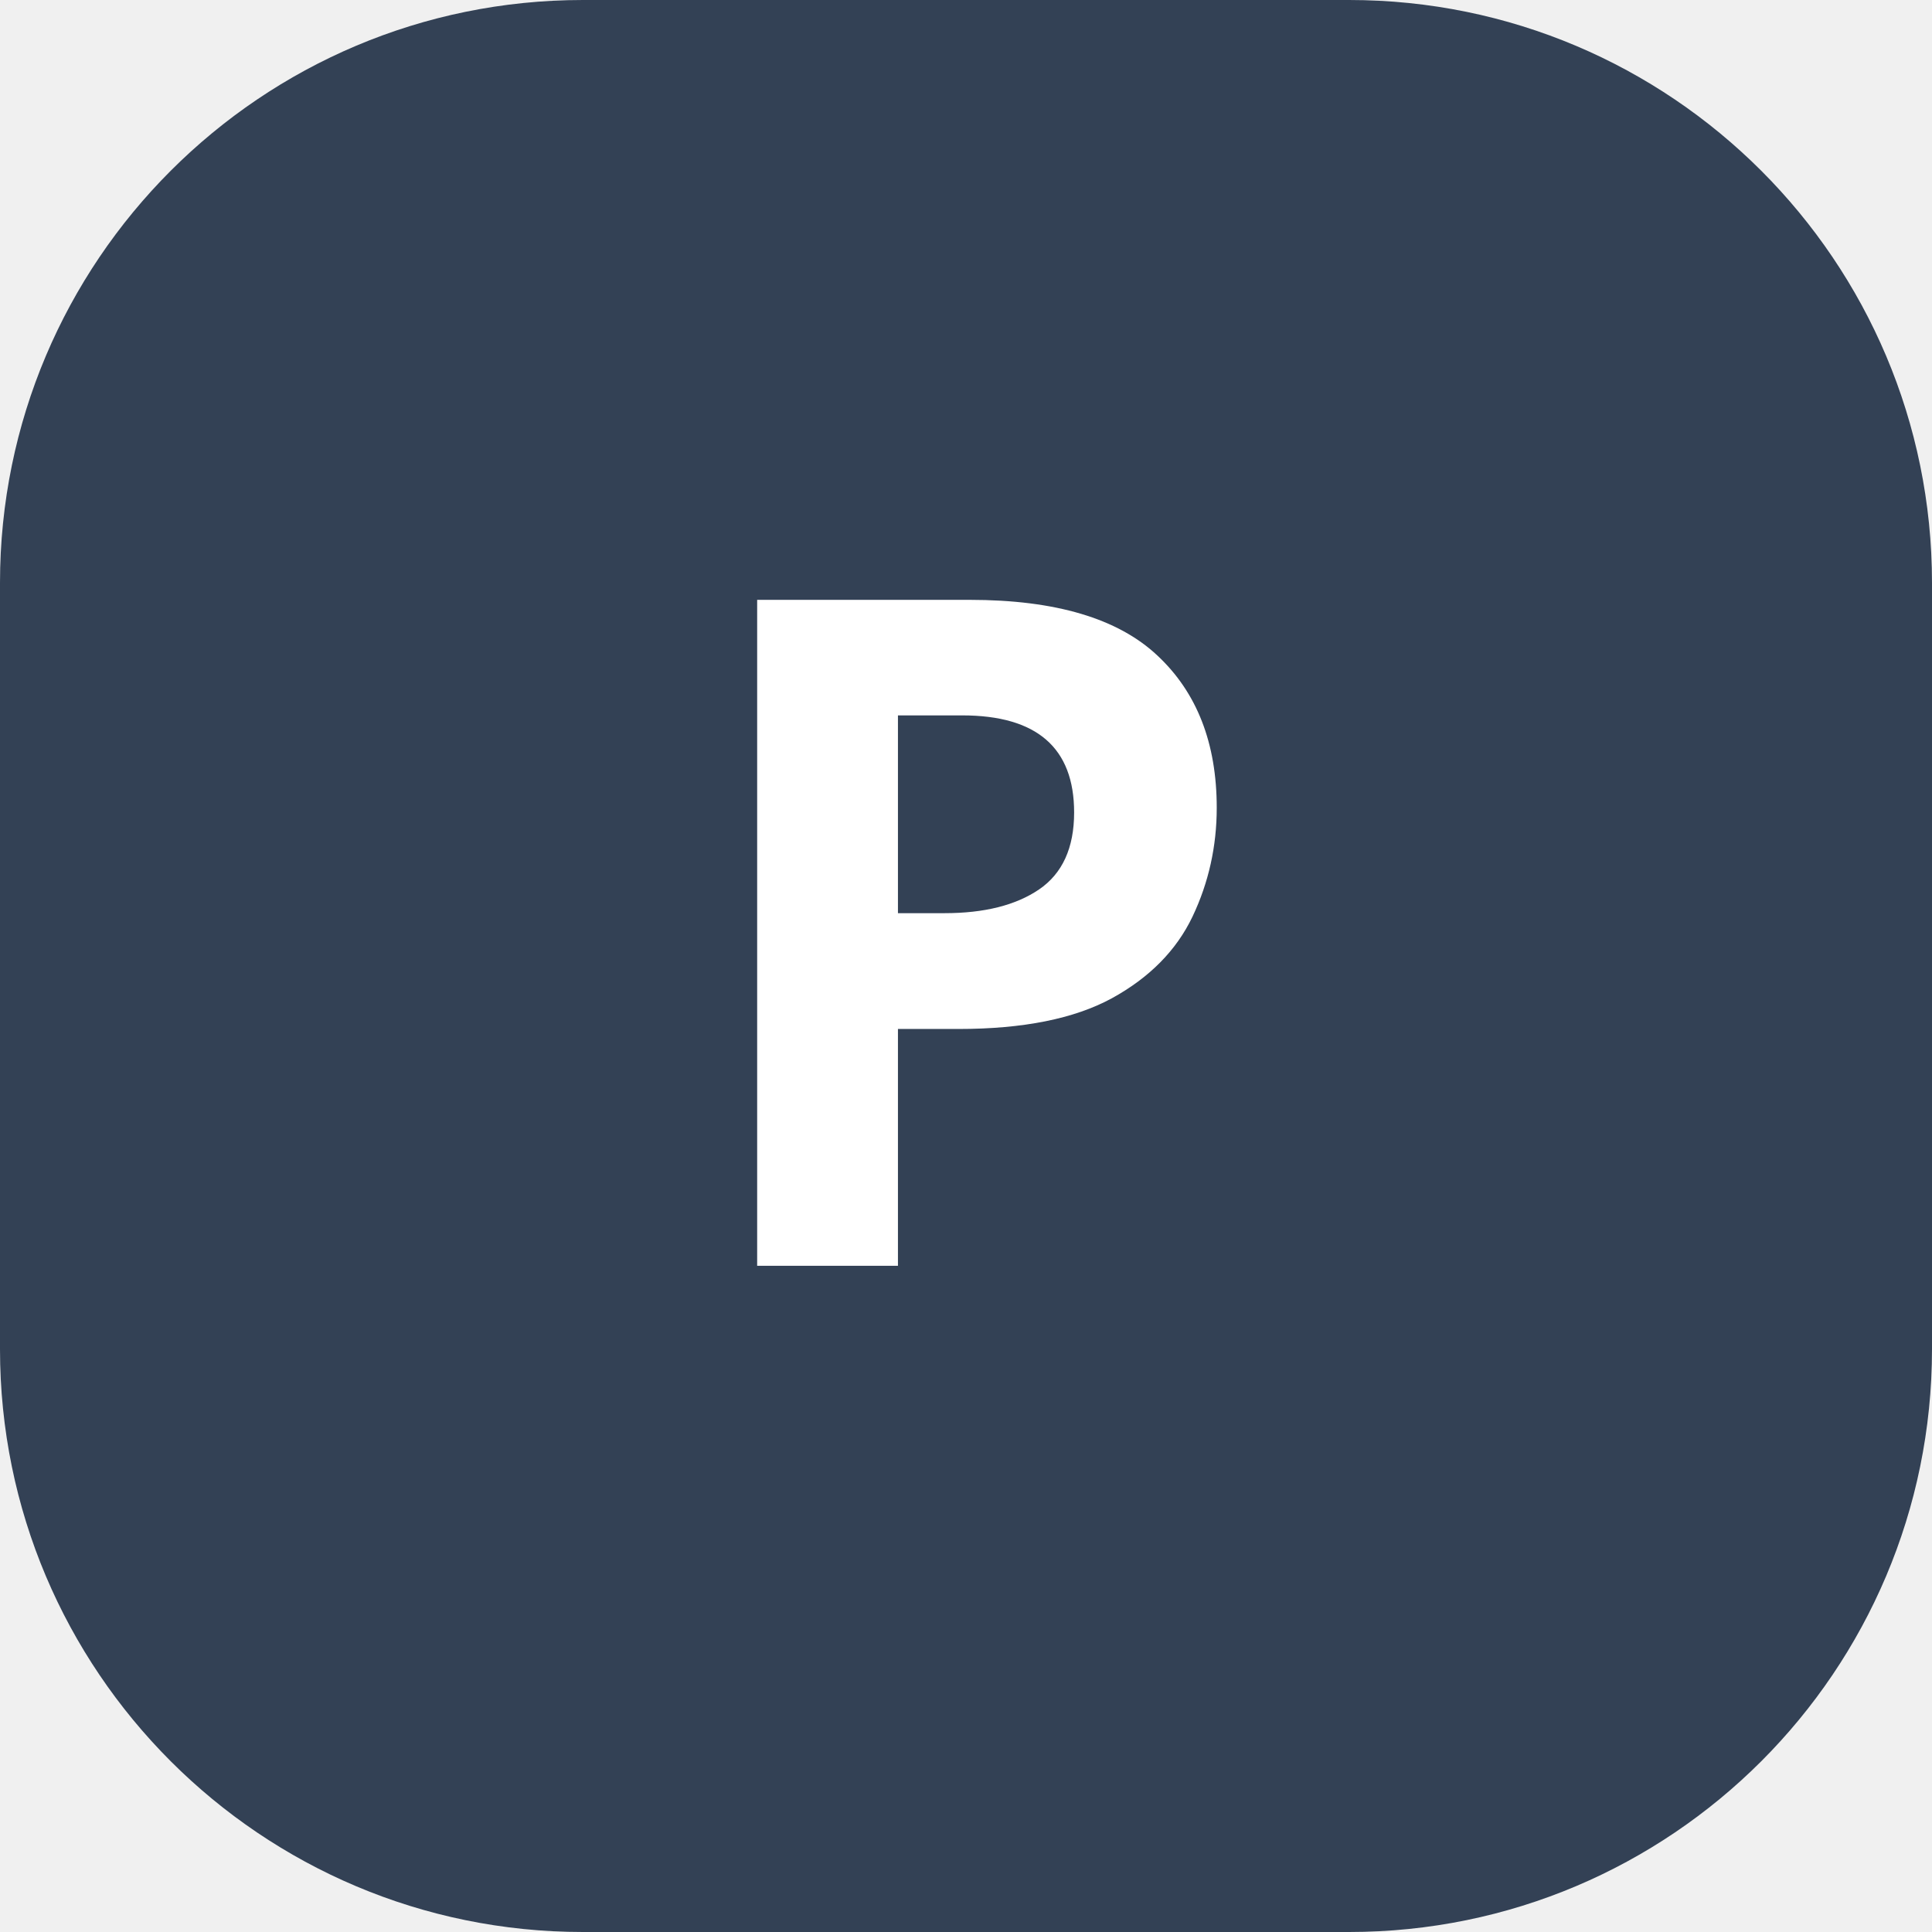
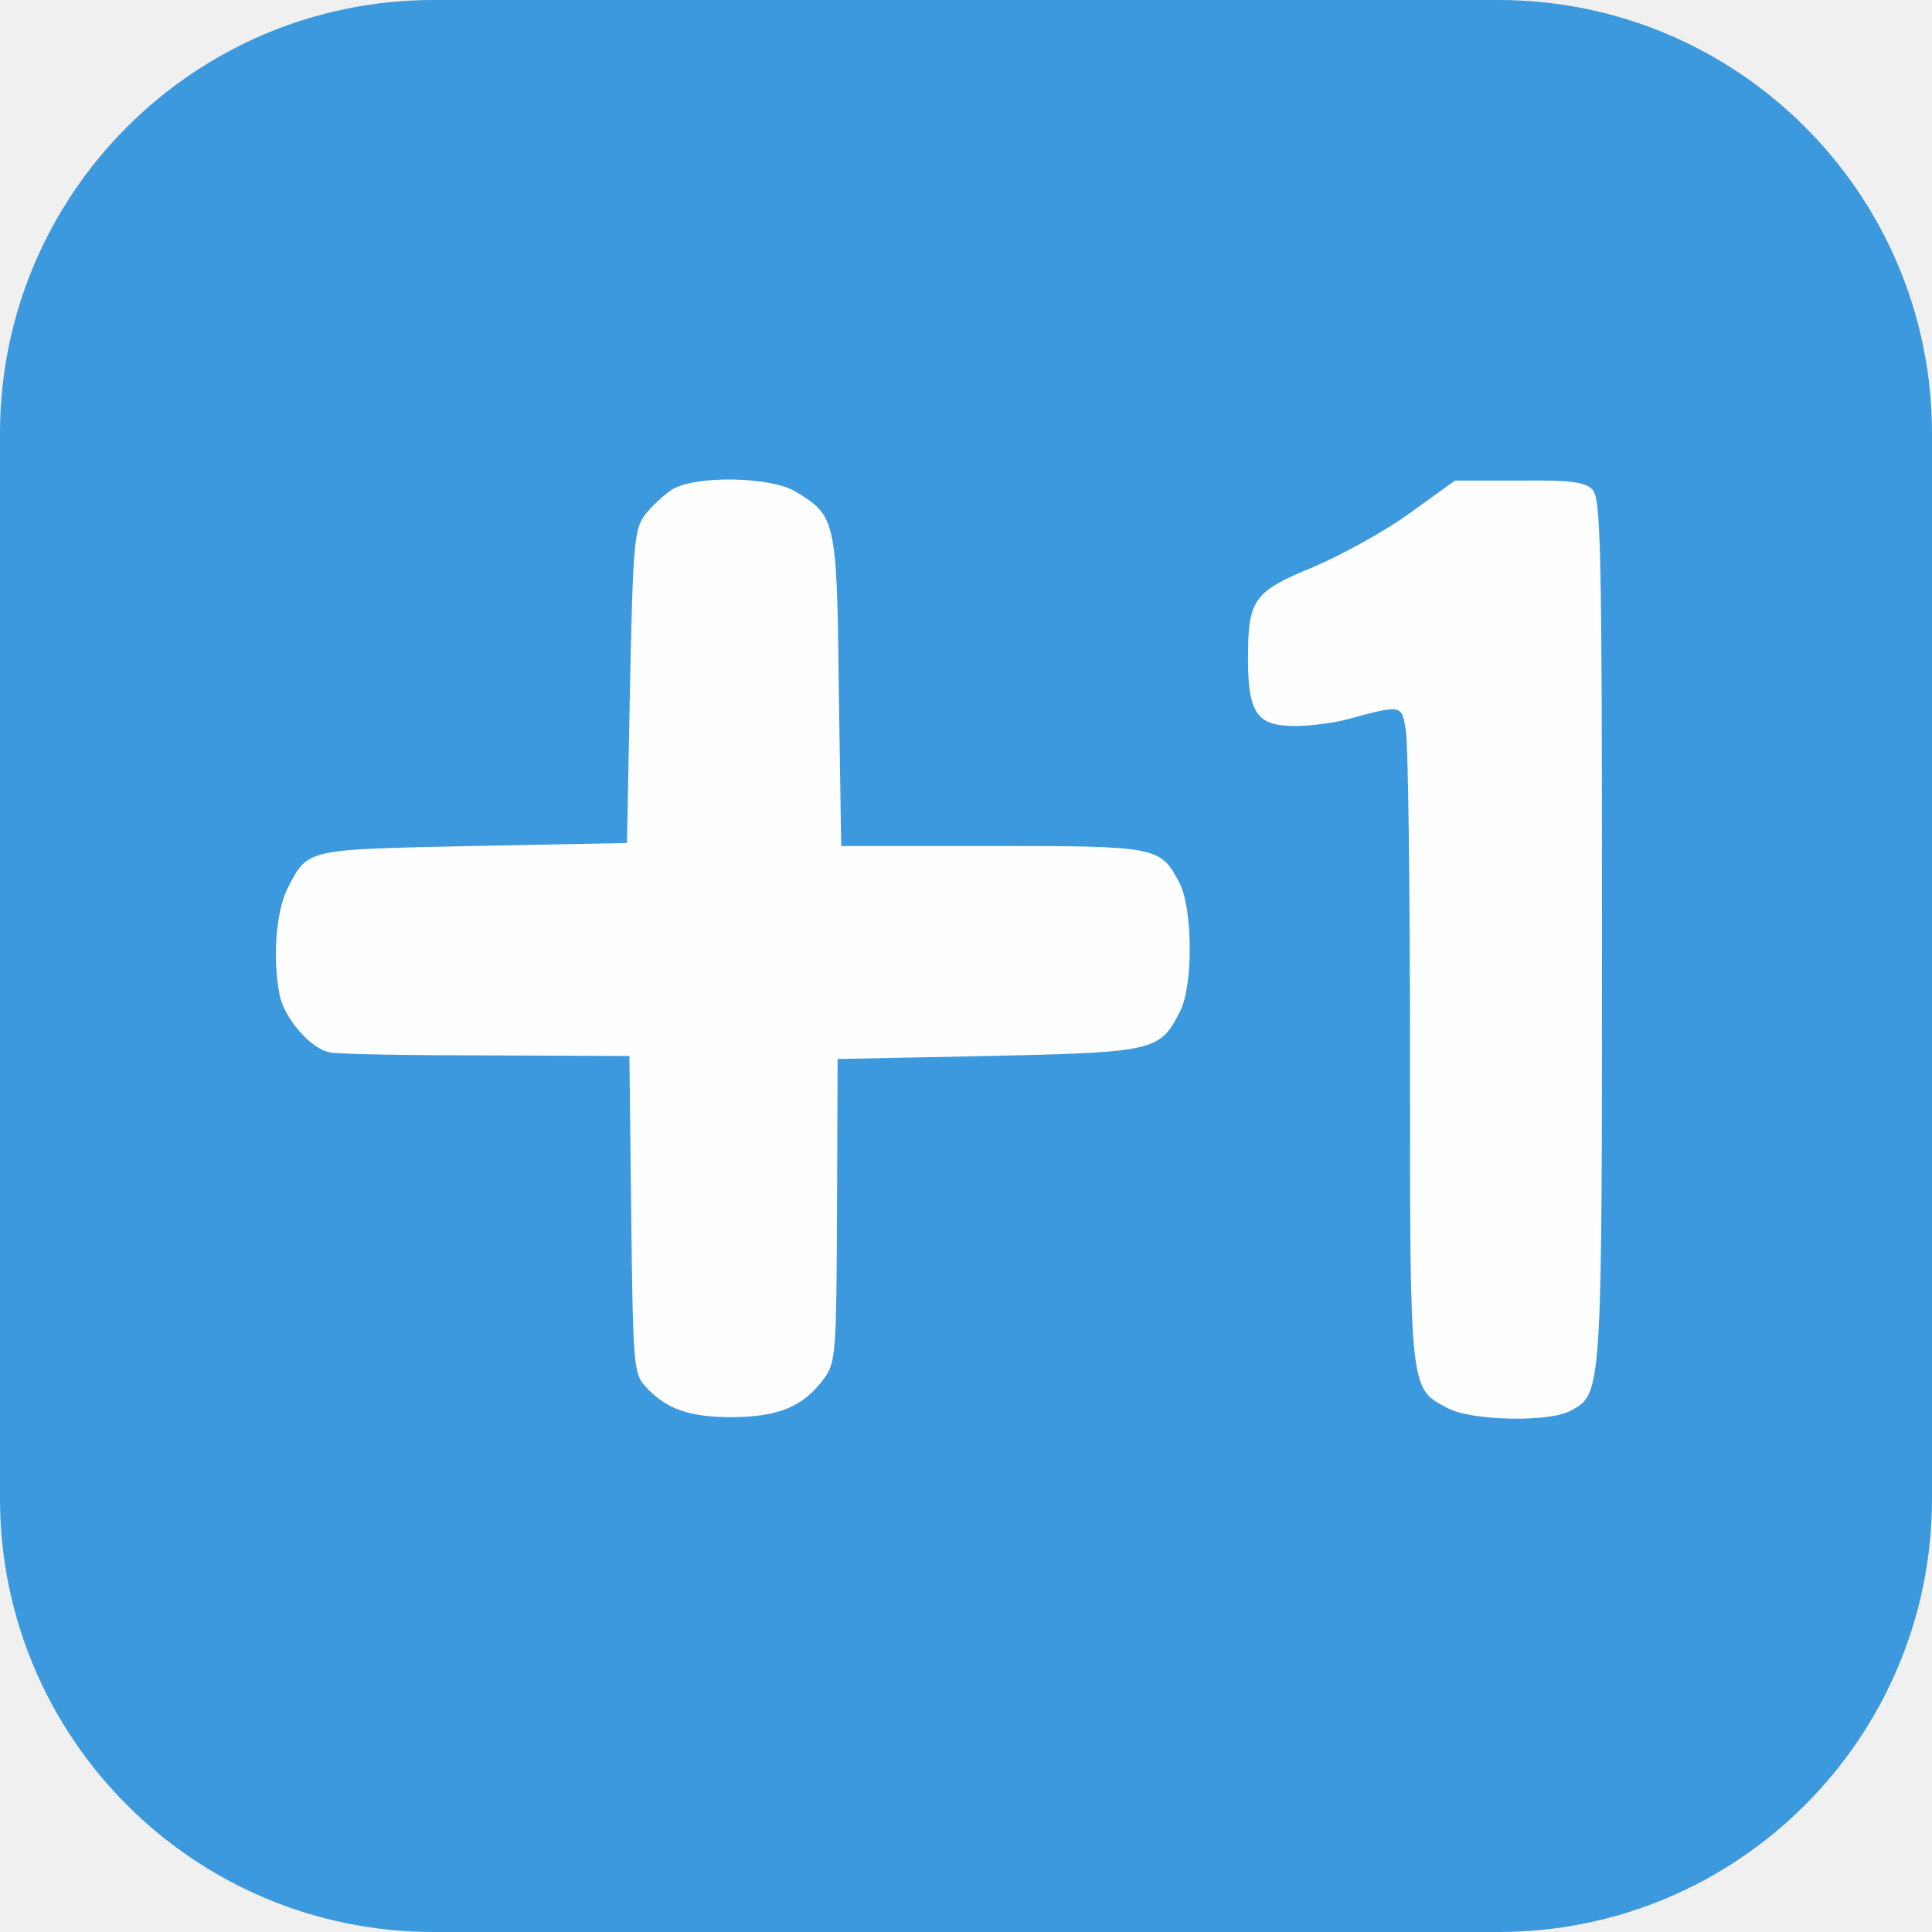
- <svg xmlns="http://www.w3.org/2000/svg" viewBox="0 0 116 116">
-   <rect width="116" height="116" rx="35" fill="#334155" />
-   <text x="58" y="76" font-family="system-ui, sans-serif" font-size="56" font-weight="700" fill="#fff" text-anchor="middle">P</text>
+ <svg xmlns="http://www.w3.org/2000/svg" viewBox="0 0 100 100" width="100" height="100" role="img" aria-label="Plus One">
+   <rect width="100" height="100" fill="#3D99DD" rx="22.44" />
+   <g fill="#FEFEFE">
+     <g transform="translate(10.559 20.186) scale(0.31056) translate(0 190) scale(.1 -.1)">
+       <path d="M780 1734 c-14 -9 -34 -28 -45 -42 -18 -25 -20 -47 -25 -287 l-5 -260 -256 -5 c-282 -6 -275 -4 -310 -71 -19 -39 -25 -116 -13 -177 8 -40 53 -91 84 -96 14 -3 132 -5 262 -5 l237 -1 3 -264 c3 -248 4 -265 23 -286 35 -39 74 -52 147 -52 77 1 117 18 151 64 20 26 21 43 22 280 l1 253 250 5 c277 6 287 8 320 73 23 42 22 172 0 215 -32 61 -36 62 -312 62 l-252 0 -4 258 c-3 285 -5 292 -71 332 -41 26 -169 28 -207 4z M2010 1695 c-41 -30 -114 -70 -161 -90 -100 -41 -109 -54 -109 -153 0 -91 15 -112 78 -112 26 0 65 5 87 11 92 25 91 25 98 -18 4 -21 7 -267 7 -546 0 -561 -1 -550 63 -584 39 -21 170 -24 205 -4 52 28 52 25 52 800 0 641 -2 721 -16 735 -12 13 -38 16 -122 15 l-107 0 -75 -54z" />
+     </g>
+   </g>
</svg>
